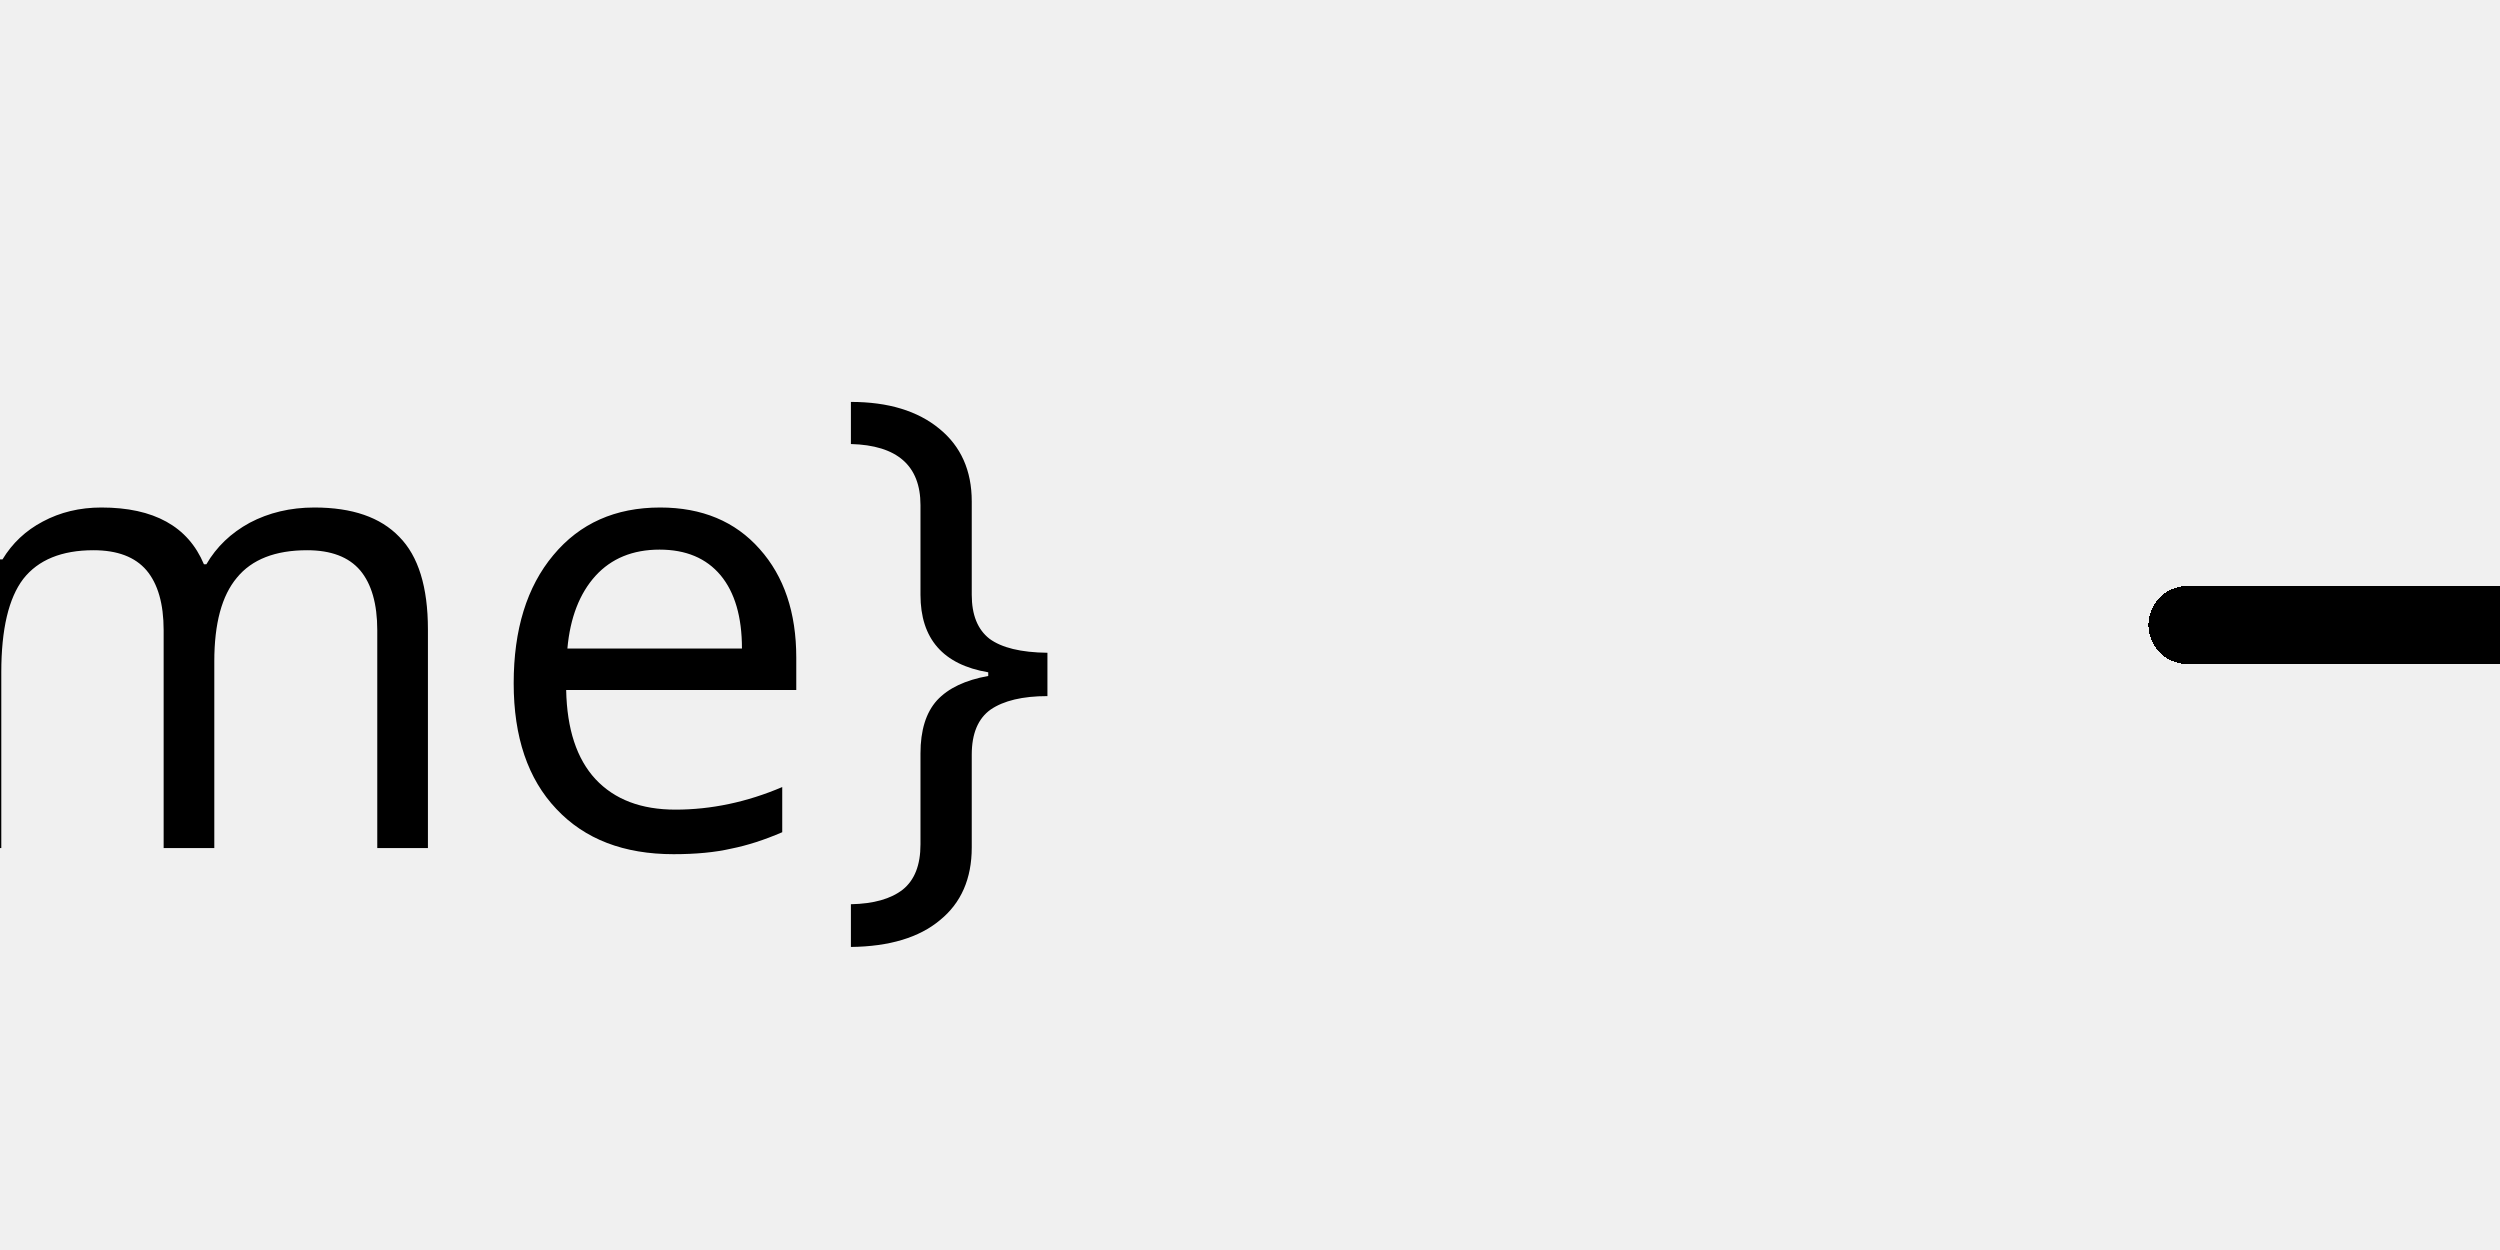
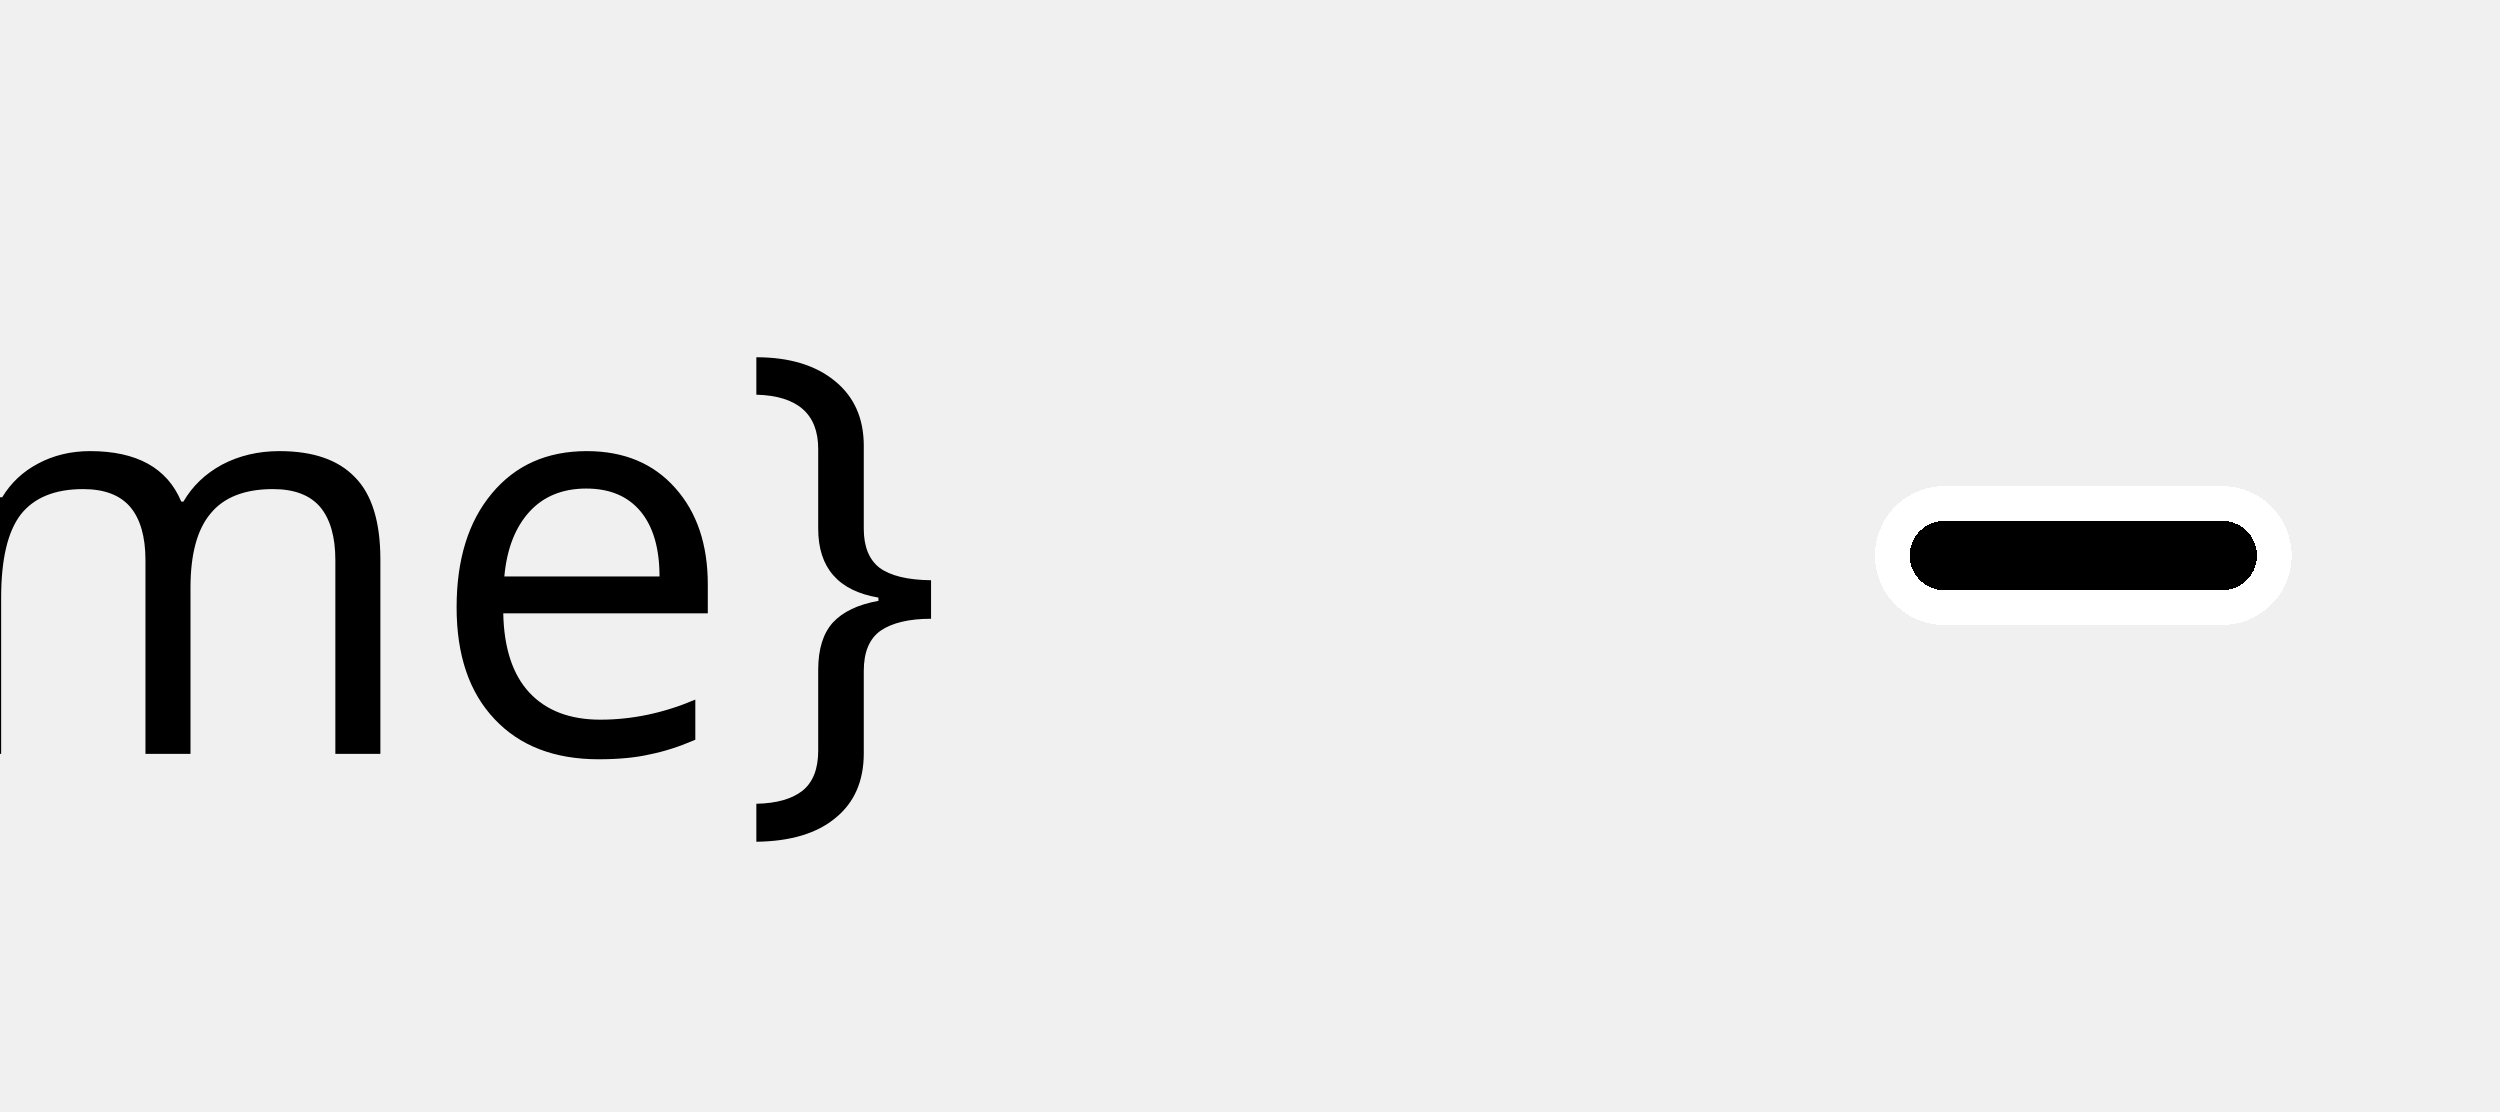
- <svg xmlns="http://www.w3.org/2000/svg" width="64" height="32" viewBox="0 0 64 32" version="1.1" id="svg5" shape-rendering="crispEdges" text-rendering="crispEdges">
+ <svg xmlns="http://www.w3.org/2000/svg" width="72" height="32" viewBox="0 0 72 32" version="1.1" id="svg5" shape-rendering="crispEdges" text-rendering="crispEdges">
  <defs id="defs2">
    <rect x="0" y="966.862" width="660" height="193.29" id="rect882" />
  </defs>
  <g id="layer1" transform="translate(8.466667)">
    <text xml:space="preserve" style="font-style:normal;font-variant:normal;font-weight:bold;font-stretch:normal;font-size:16px;font-family:'Open Sans';-inkscape-font-specification:'Open Sans Bold';text-align:end;text-anchor:end;fill:#000000;fill-opacity:1;stroke:none;stroke-width:1.002;stroke-linecap:round;stroke-linejoin:round;stroke-dasharray:none" x="39.596" y="21.711" id="text4644-5-6-3-1">
      <tspan style="font-style:normal;font-variant:normal;font-weight:normal;font-stretch:normal;font-size:16px;font-family:'Open Sans';-inkscape-font-specification:'Open Sans Bold';text-align:end;text-anchor:end;fill:#000000;fill-opacity:1;stroke:none;stroke-width:1.002;stroke-dasharray:none" x="39.596" y="21.711" id="tspan6611-9-3">{time}</tspan>
    </text>
-     <path style="fill:none;fill-rule:evenodd;stroke:#000000;stroke-width:2;stroke-linecap:round;stroke-linejoin:round;stroke-opacity:1;stroke-dasharray:none" d="m 55.533,16 h -8" id="path14340" />
+     <path style="fill:none;fill-rule:evenodd;stroke:#ffffff;stroke-width:4;stroke-linecap:round;stroke-linejoin:round;stroke-dasharray:none;stroke-opacity:1" d="m 55.533,16 h -8" id="path14340-1" />
+     <path style="fill:none;fill-rule:evenodd;stroke:#000000;stroke-width:2;stroke-linecap:round;stroke-linejoin:round;stroke-dasharray:none;stroke-opacity:1" d="m 55.533,16 h -8" id="path14340" />
  </g>
</svg>
